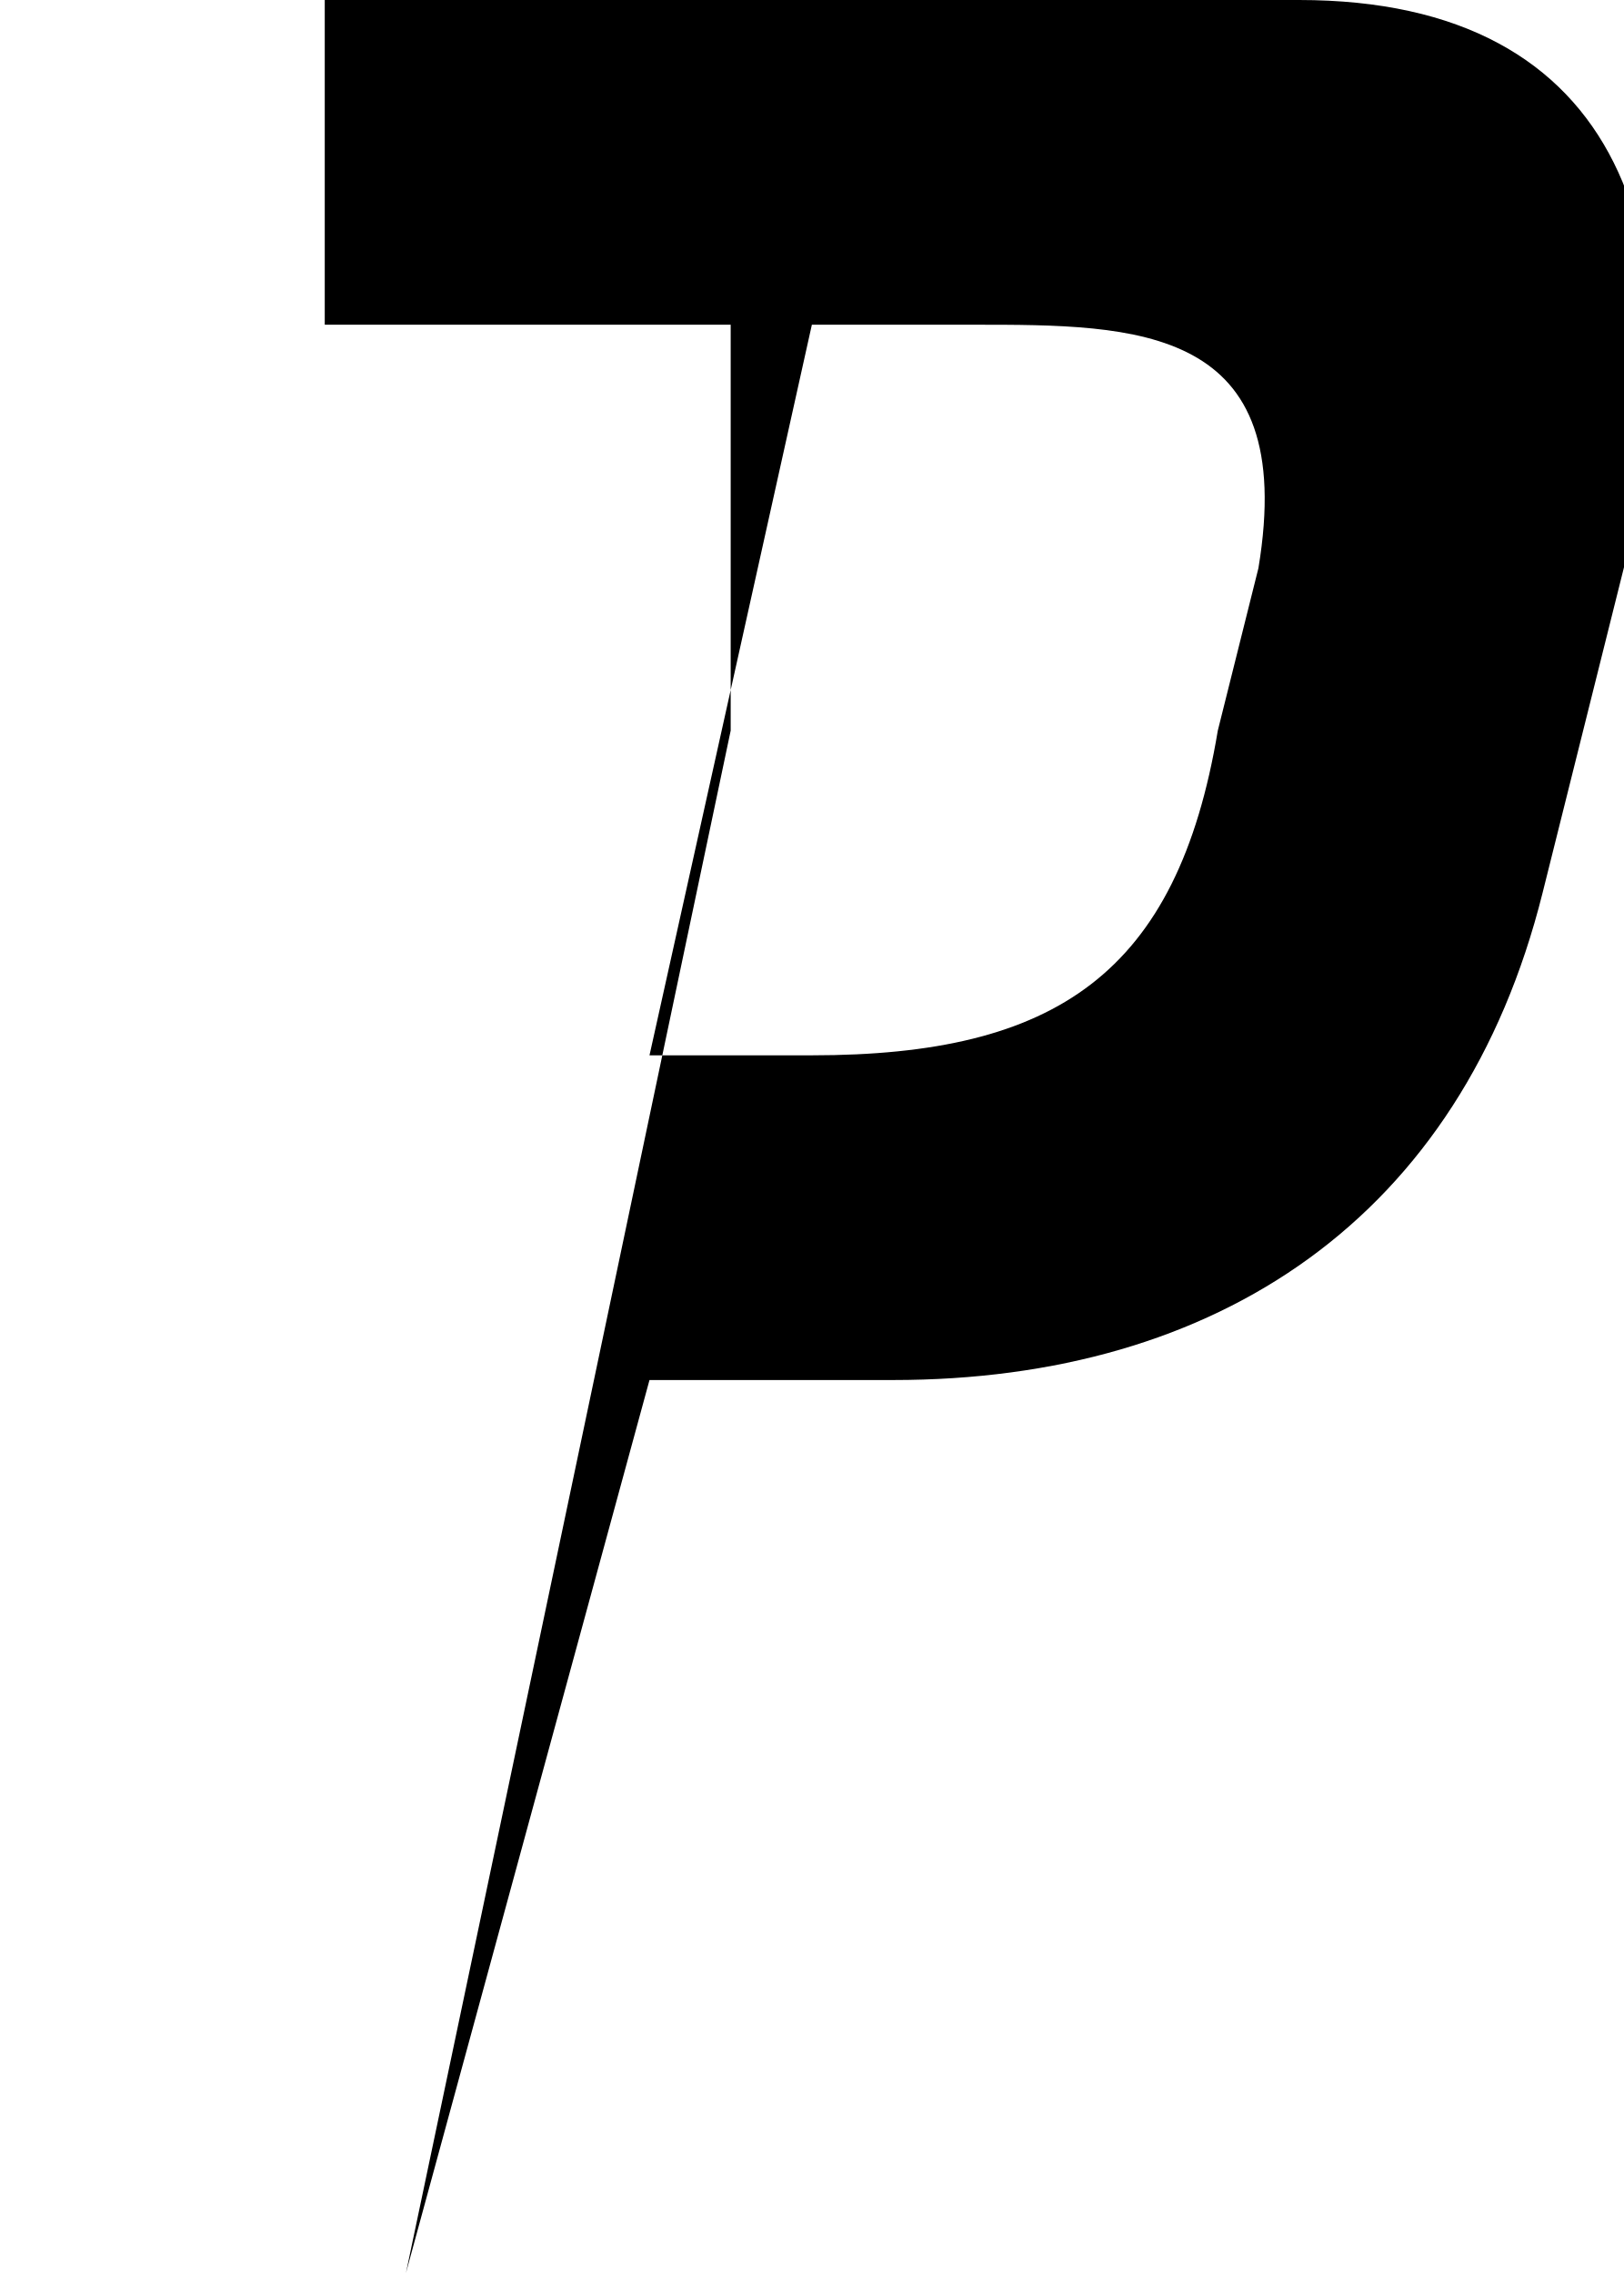
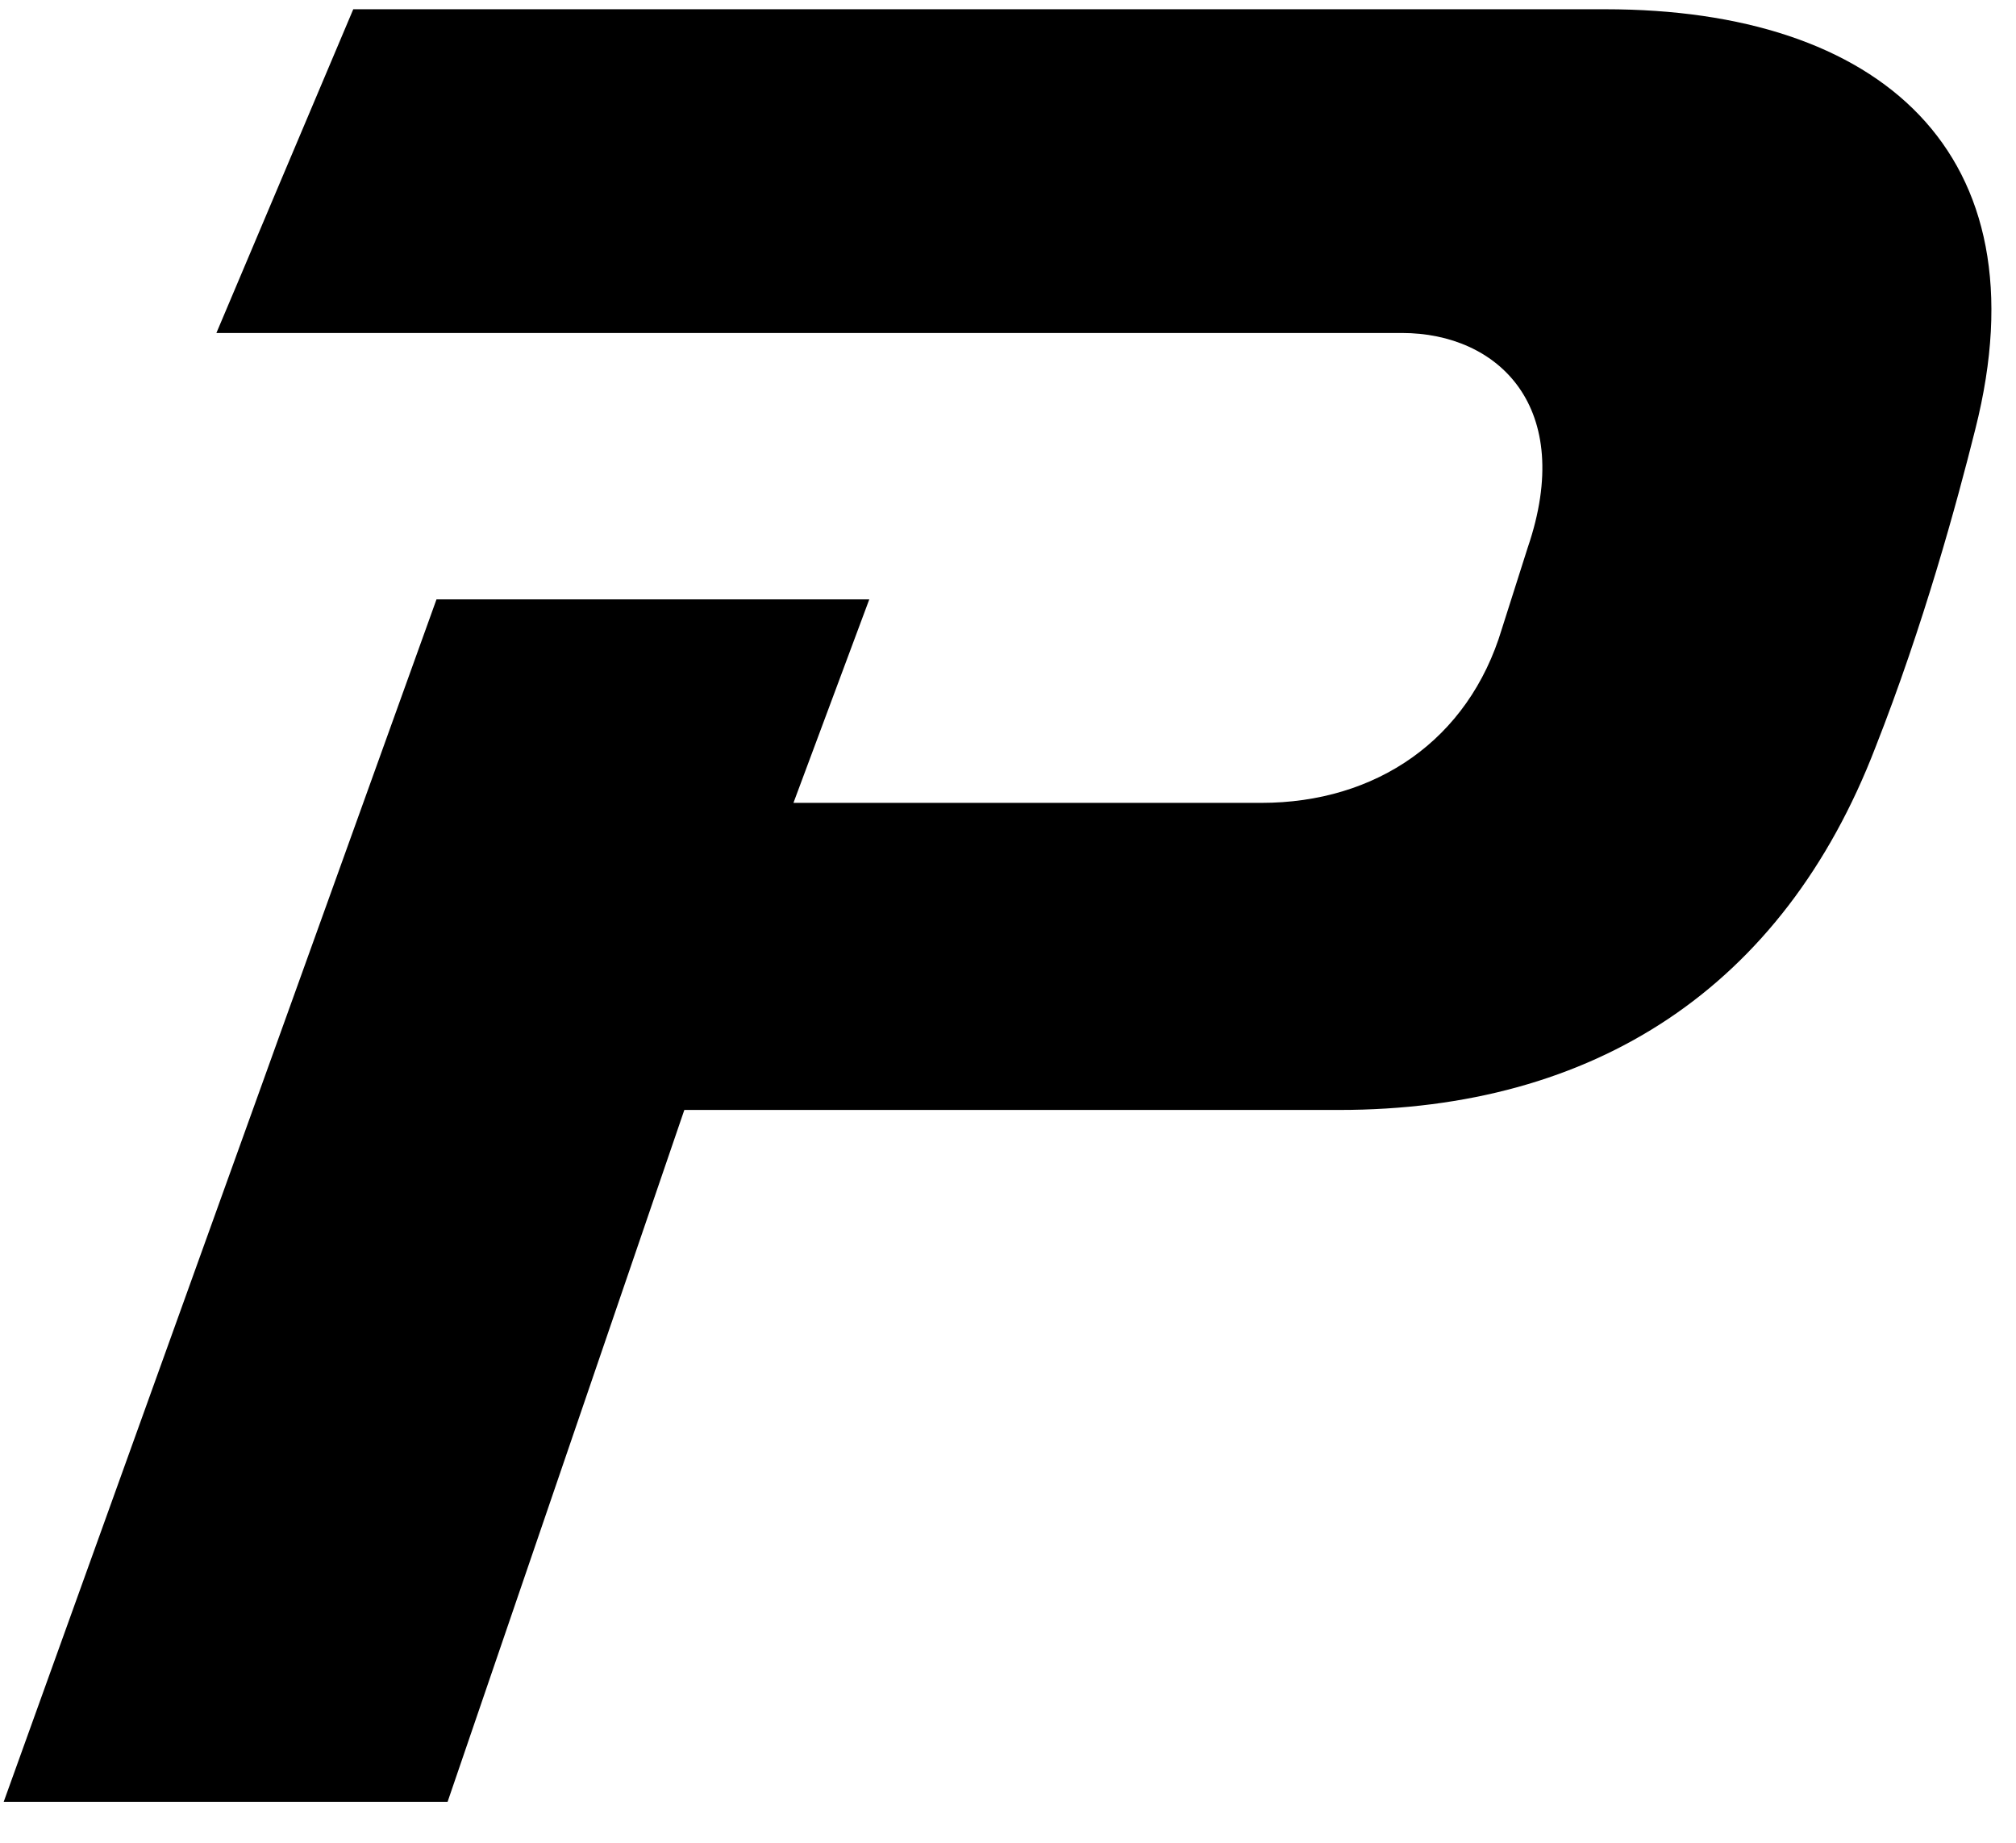
- <svg xmlns="http://www.w3.org/2000/svg" viewBox="0 0 40 56" fill="currentColor">
-   <path fill-rule="evenodd" d="     M2 56 L10 56 L18 18 L18 8 L8 8 L8 0 L32 0     C40 0 42 6 40 14 L38 22 C36 30 30 34 22 34 L16 34 L10 56 Z     M20 8 L16 26 L20 26 C26 26 29 24 30 18 L31 14 C32 8 28 8 24 8 Z   " />
+ <svg xmlns="http://www.w3.org/2000/svg" viewBox="0 0 545 498" fill="currentColor">
+   <path d="M 95.5 2.5 H 434 C 508 2.5 553 41 534 116 C 529 136 520 169 507 202 C 482 267 431 300 362 300 H 185 L 121 487 H 1 L 118 162 H 235 L 214.5 217 H 341 C 372 217 397 200 406 170 L 413 148 C 426 110 405 90 379 90 H 58.5 Z" />
</svg>
